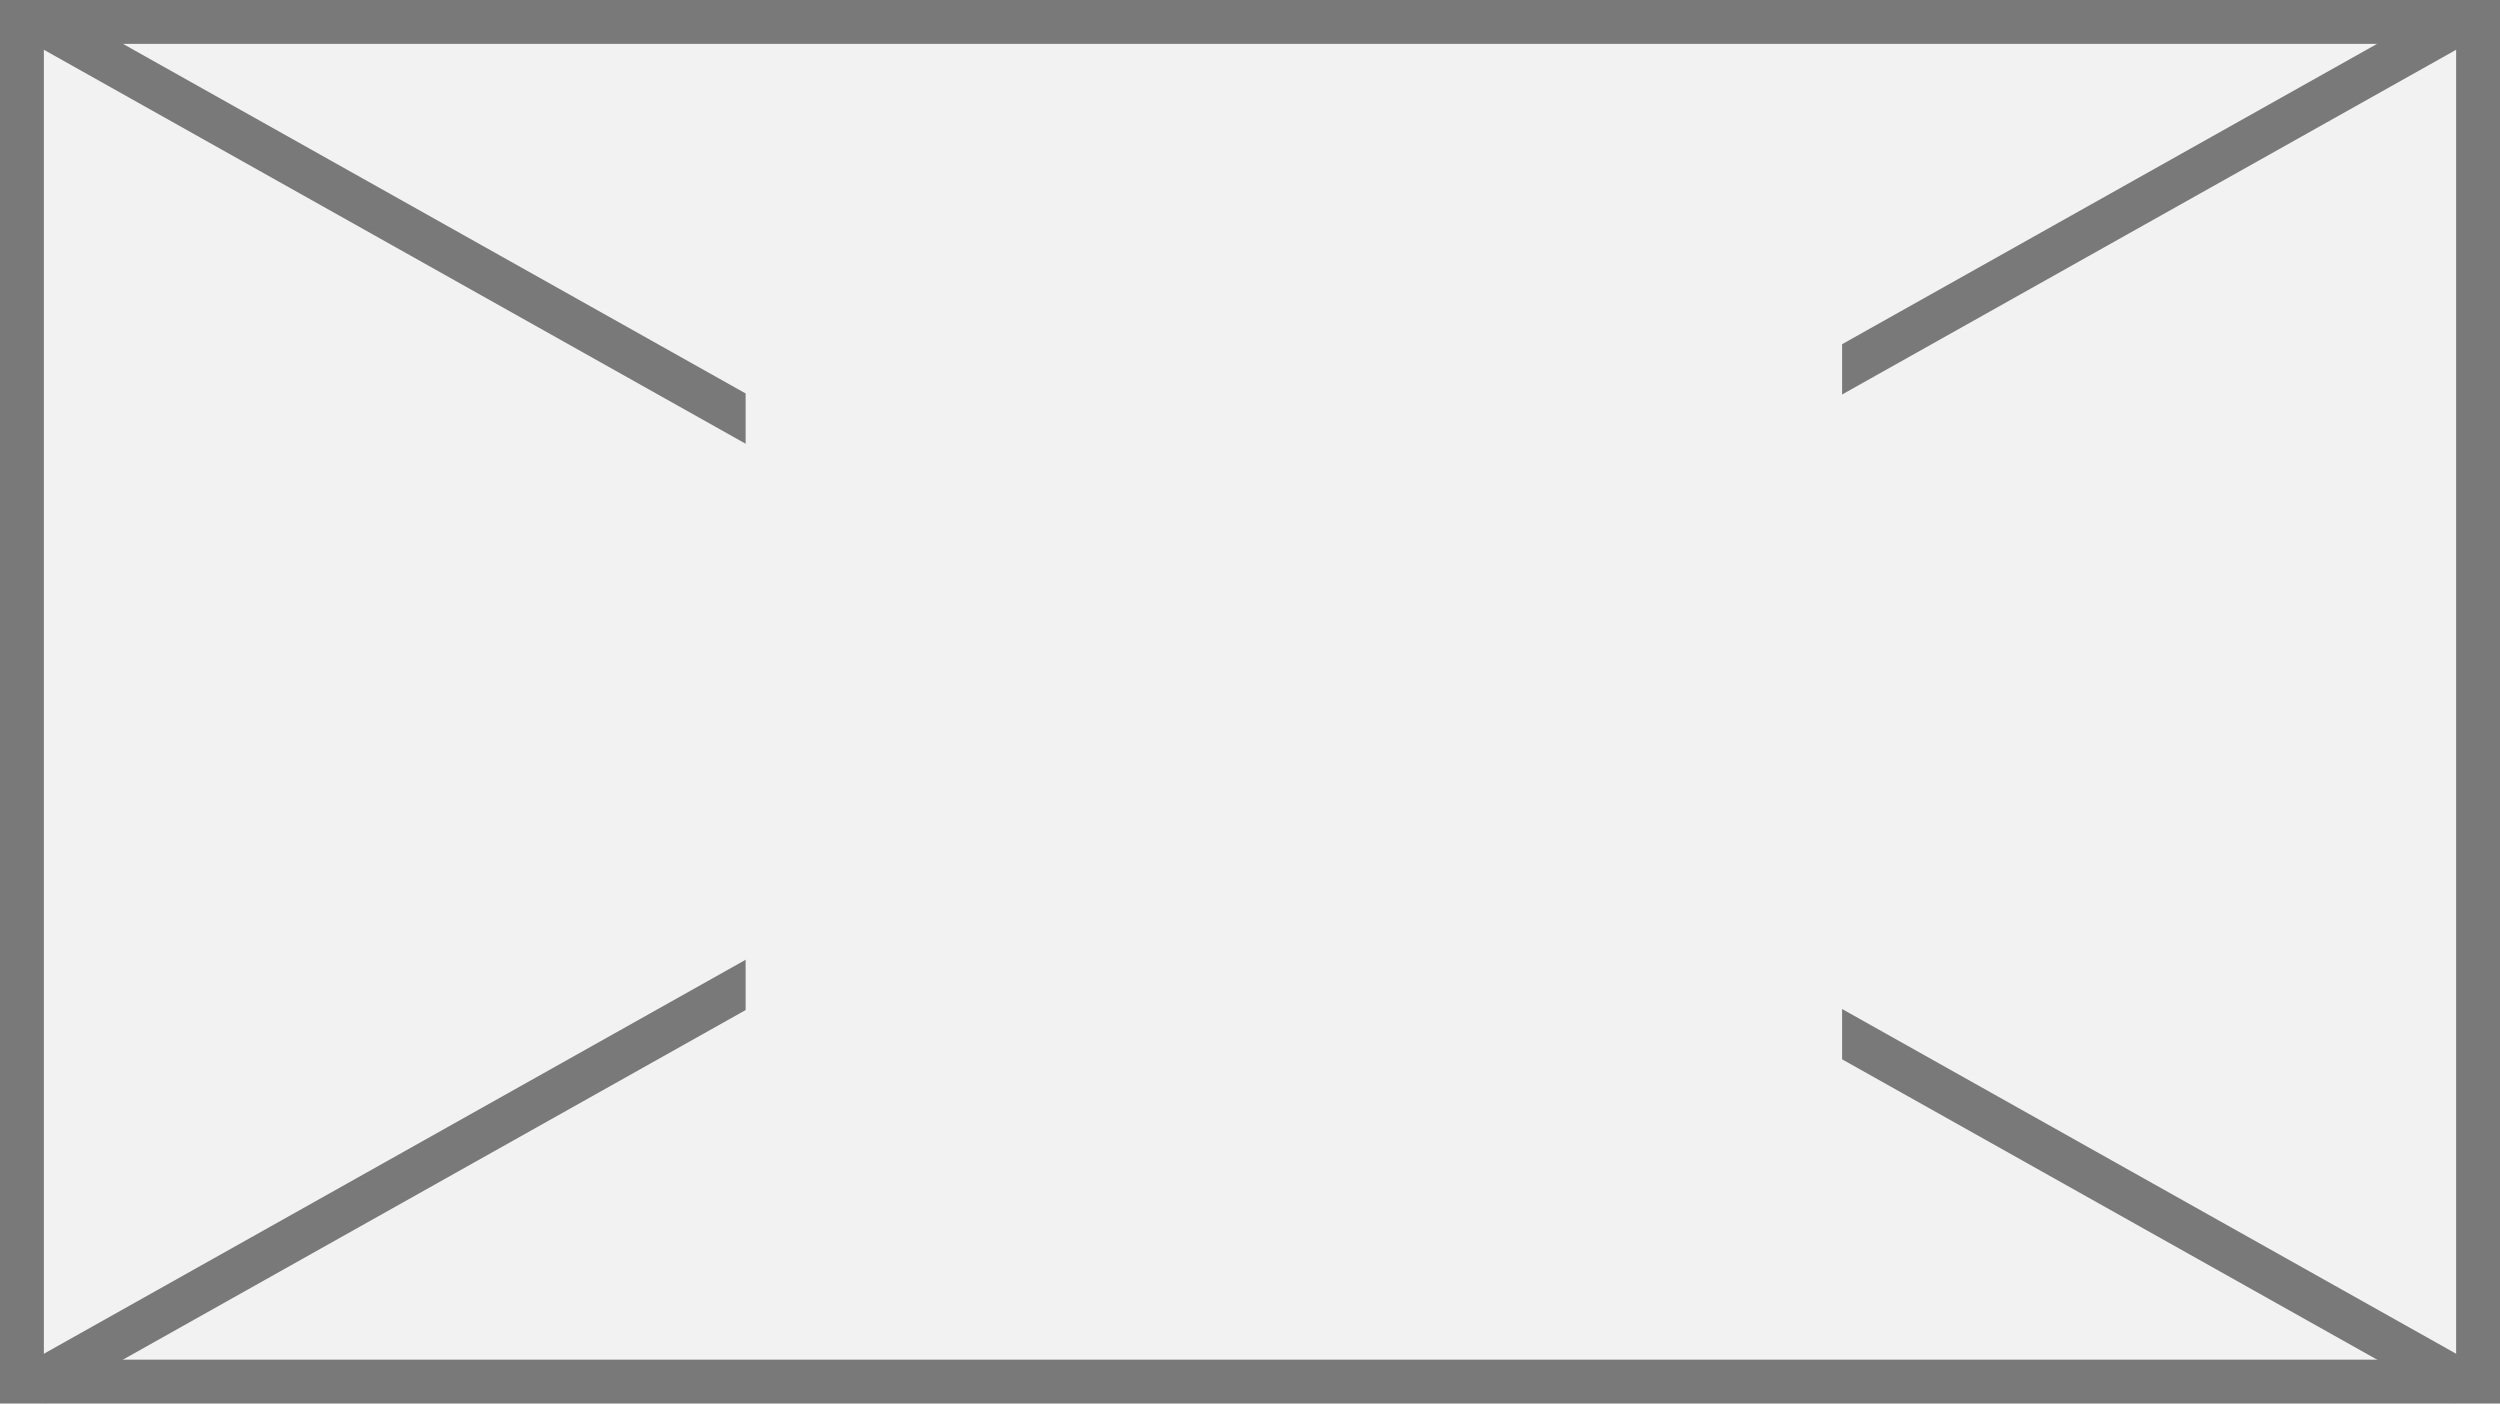
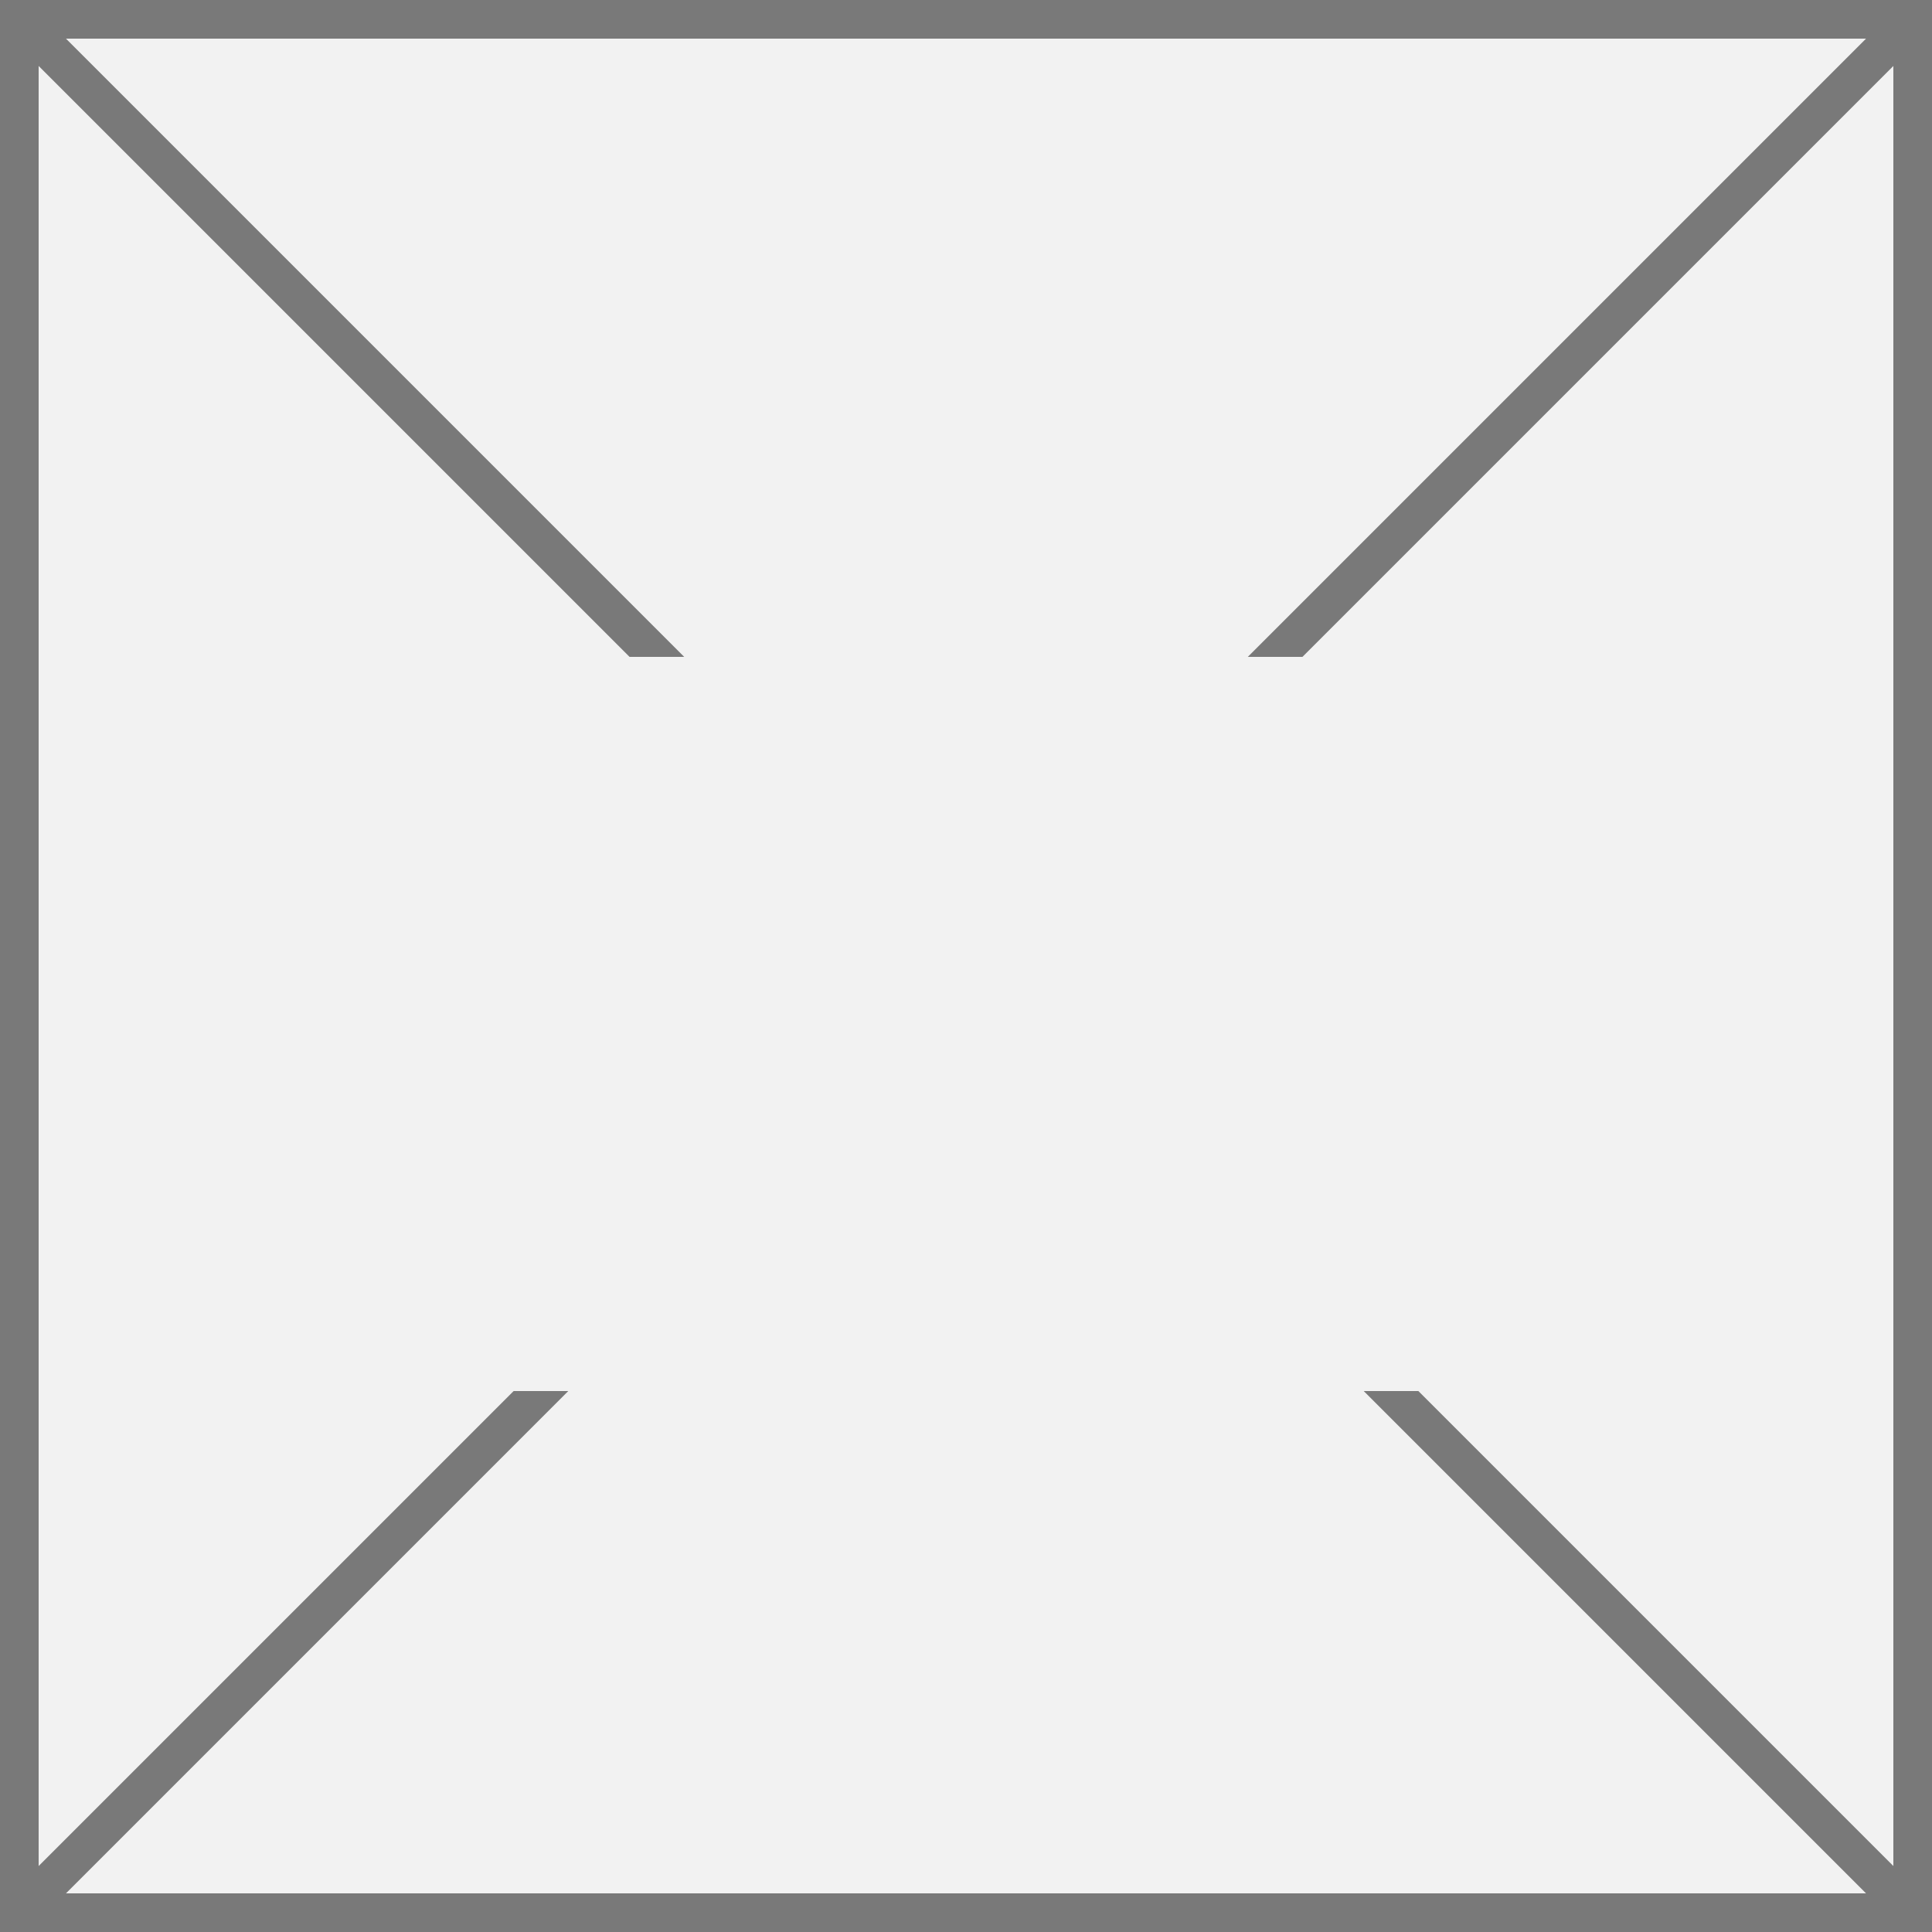
- <svg xmlns="http://www.w3.org/2000/svg" version="1.1" width="57px" height="32px">
+ <svg xmlns="http://www.w3.org/2000/svg" version="1.1" width="50px" height="50px">
  <defs>
-     <mask fill="white" id="clip1462">
-       <path d="M 45 21  L 70 21  L 70 40  L 45 40  Z M 28 14  L 85 14  L 85 46  L 28 46  Z " fill-rule="evenodd" />
+     <mask fill="white" id="clip1597">
+       <path d="M 26 32  L 52 32  L 52 51  L 26 51  Z M 13 15  L 63 15  L 63 65  L 13 65  Z " fill-rule="evenodd" />
    </mask>
  </defs>
-   <g transform="matrix(1 0 0 1 -28 -14 )">
-     <path d="M 28.5 14.5  L 84.5 14.5  L 84.5 45.5  L 28.5 45.5  L 28.5 14.5  Z " fill-rule="nonzero" fill="#f2f2f2" stroke="none" />
-     <path d="M 28.5 14.5  L 84.5 14.5  L 84.5 45.5  L 28.5 45.5  L 28.5 14.5  Z " stroke-width="1" stroke="#797979" fill="none" />
-     <path d="M 28.777 14.436  L 84.223 45.564  M 84.223 14.436  L 28.777 45.564  " stroke-width="1" stroke="#797979" fill="none" mask="url(#clip1462)" />
+   <g transform="matrix(1 0 0 1 -13 -15 )">
+     <path d="M 13.5 15.5  L 62.5 15.5  L 62.5 64.5  L 13.5 64.5  L 13.5 15.5  Z " fill-rule="nonzero" fill="#f2f2f2" stroke="none" />
+     <path d="M 13.5 15.5  L 62.5 15.5  L 62.5 64.5  L 13.5 64.5  L 13.5 15.5  Z " stroke-width="1" stroke="#797979" fill="none" />
+     <path d="M 13.354 15.354  L 62.646 64.646  M 62.646 15.354  L 13.354 64.646  " stroke-width="1" stroke="#797979" fill="none" mask="url(#clip1597)" />
  </g>
</svg>
